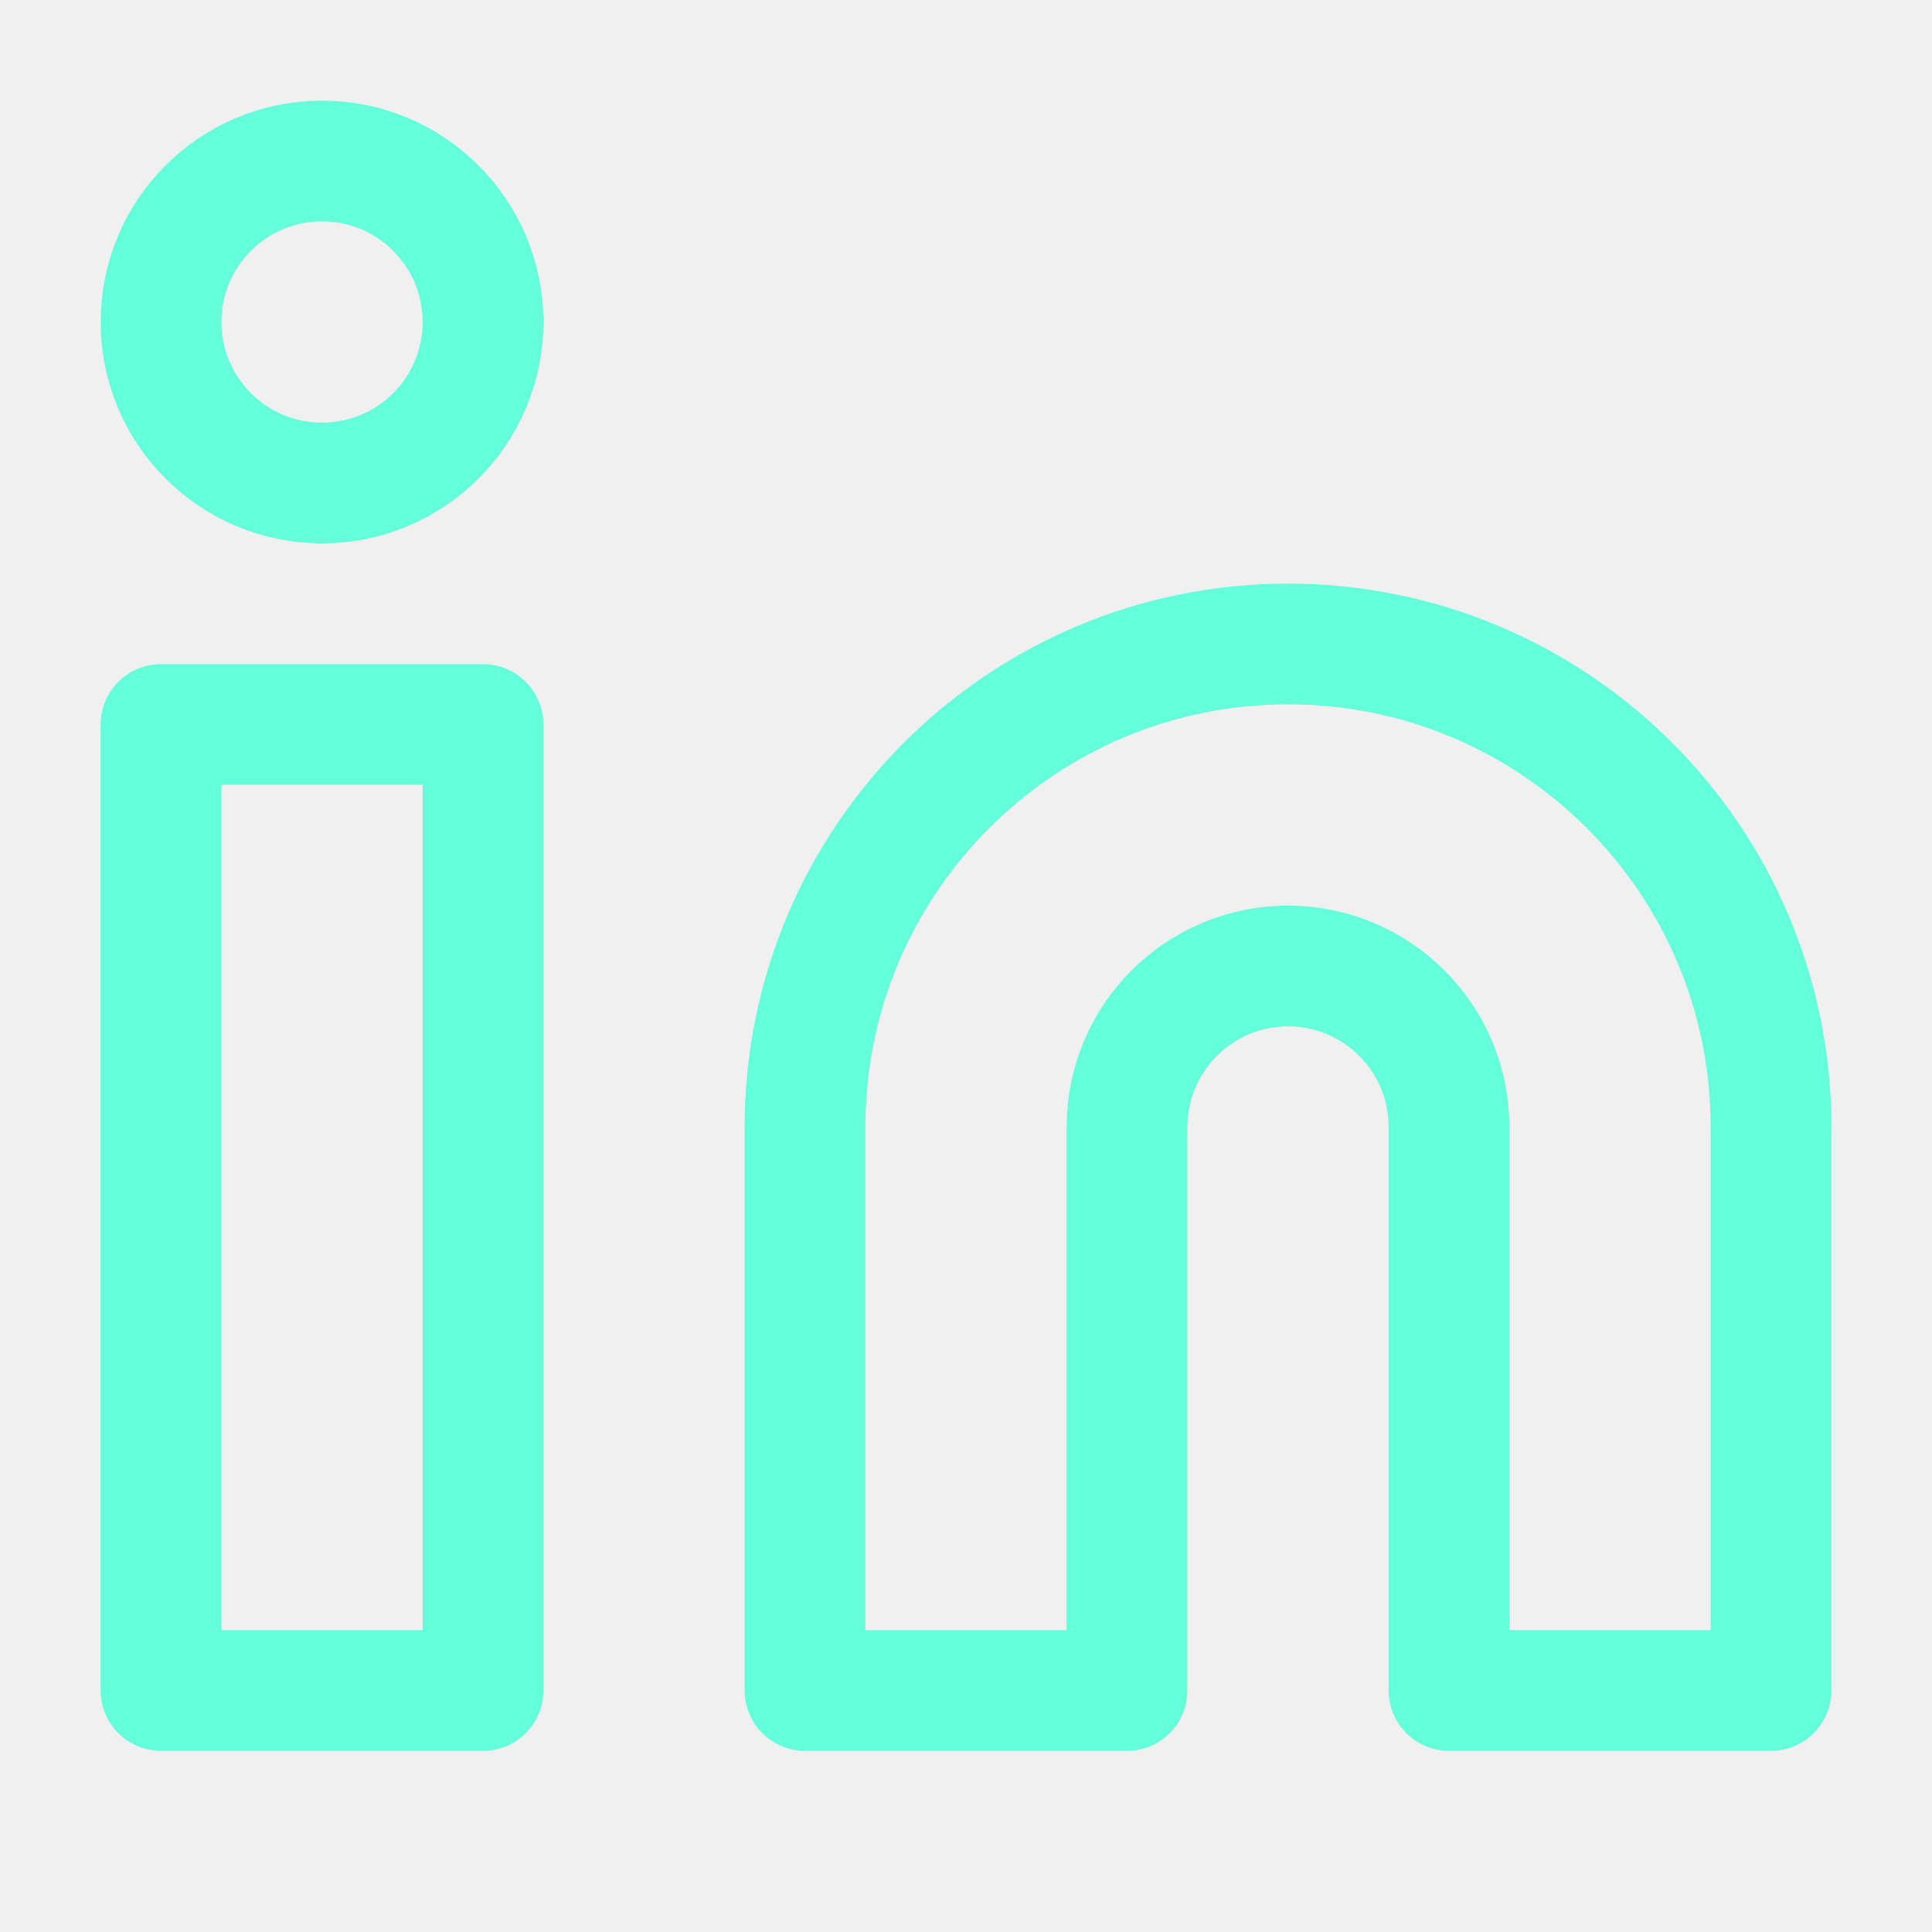
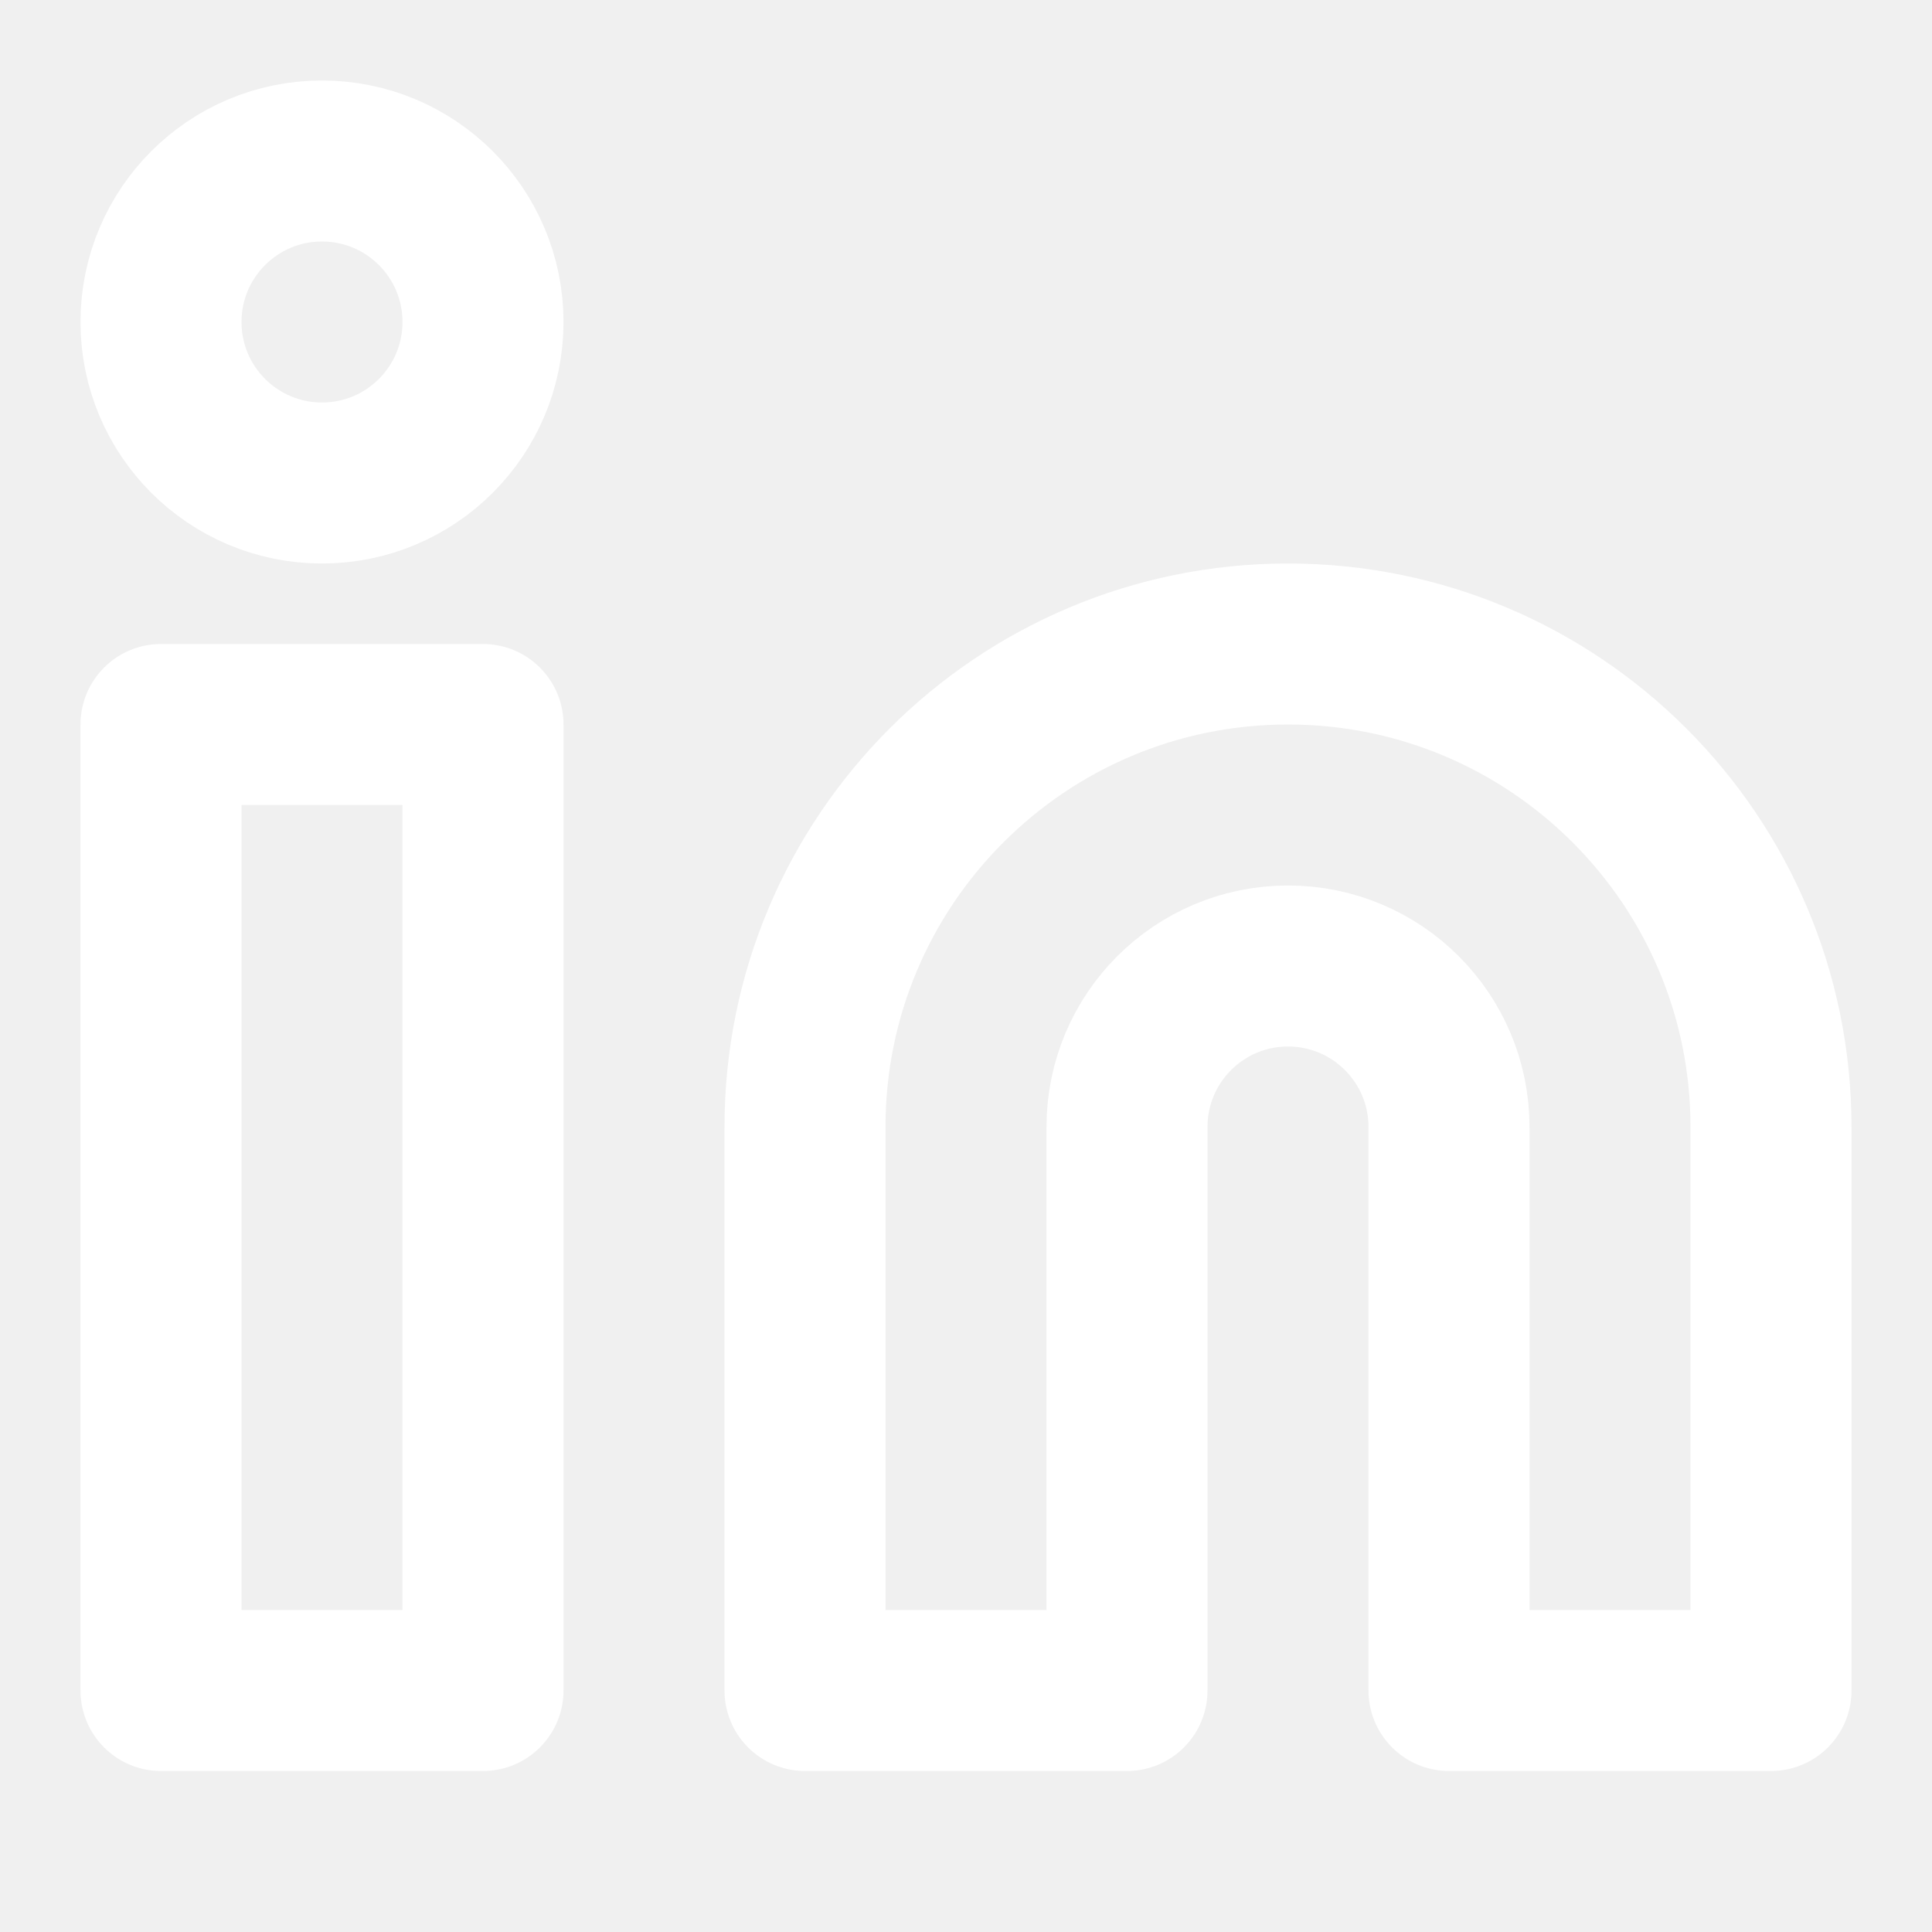
- <svg xmlns="http://www.w3.org/2000/svg" width="32" height="32" viewBox="0 0 24 24" fill="none" stroke="#64ffda" stroke-width="1.5" stroke-linecap="round" stroke-linejoin="round" class="feather feather-linkedin">
+ <svg xmlns="http://www.w3.org/2000/svg" width="32" height="32" viewBox="0 0 24 24" fill="none" stroke="#ffffff" stroke-width="2" stroke-linecap="round" stroke-linejoin="round" class="feather feather-linkedin">
  <path d="M16 8a6 6 0 0 1 6 6v7h-4v-7a2 2 0 0 0-2-2 2 2 0 0 0-2 2v7h-4v-7a6 6 0 0 1 6-6z" />
  <rect x="2" y="9" width="4" height="12" />
  <circle cx="4" cy="4" r="2" />
</svg>
